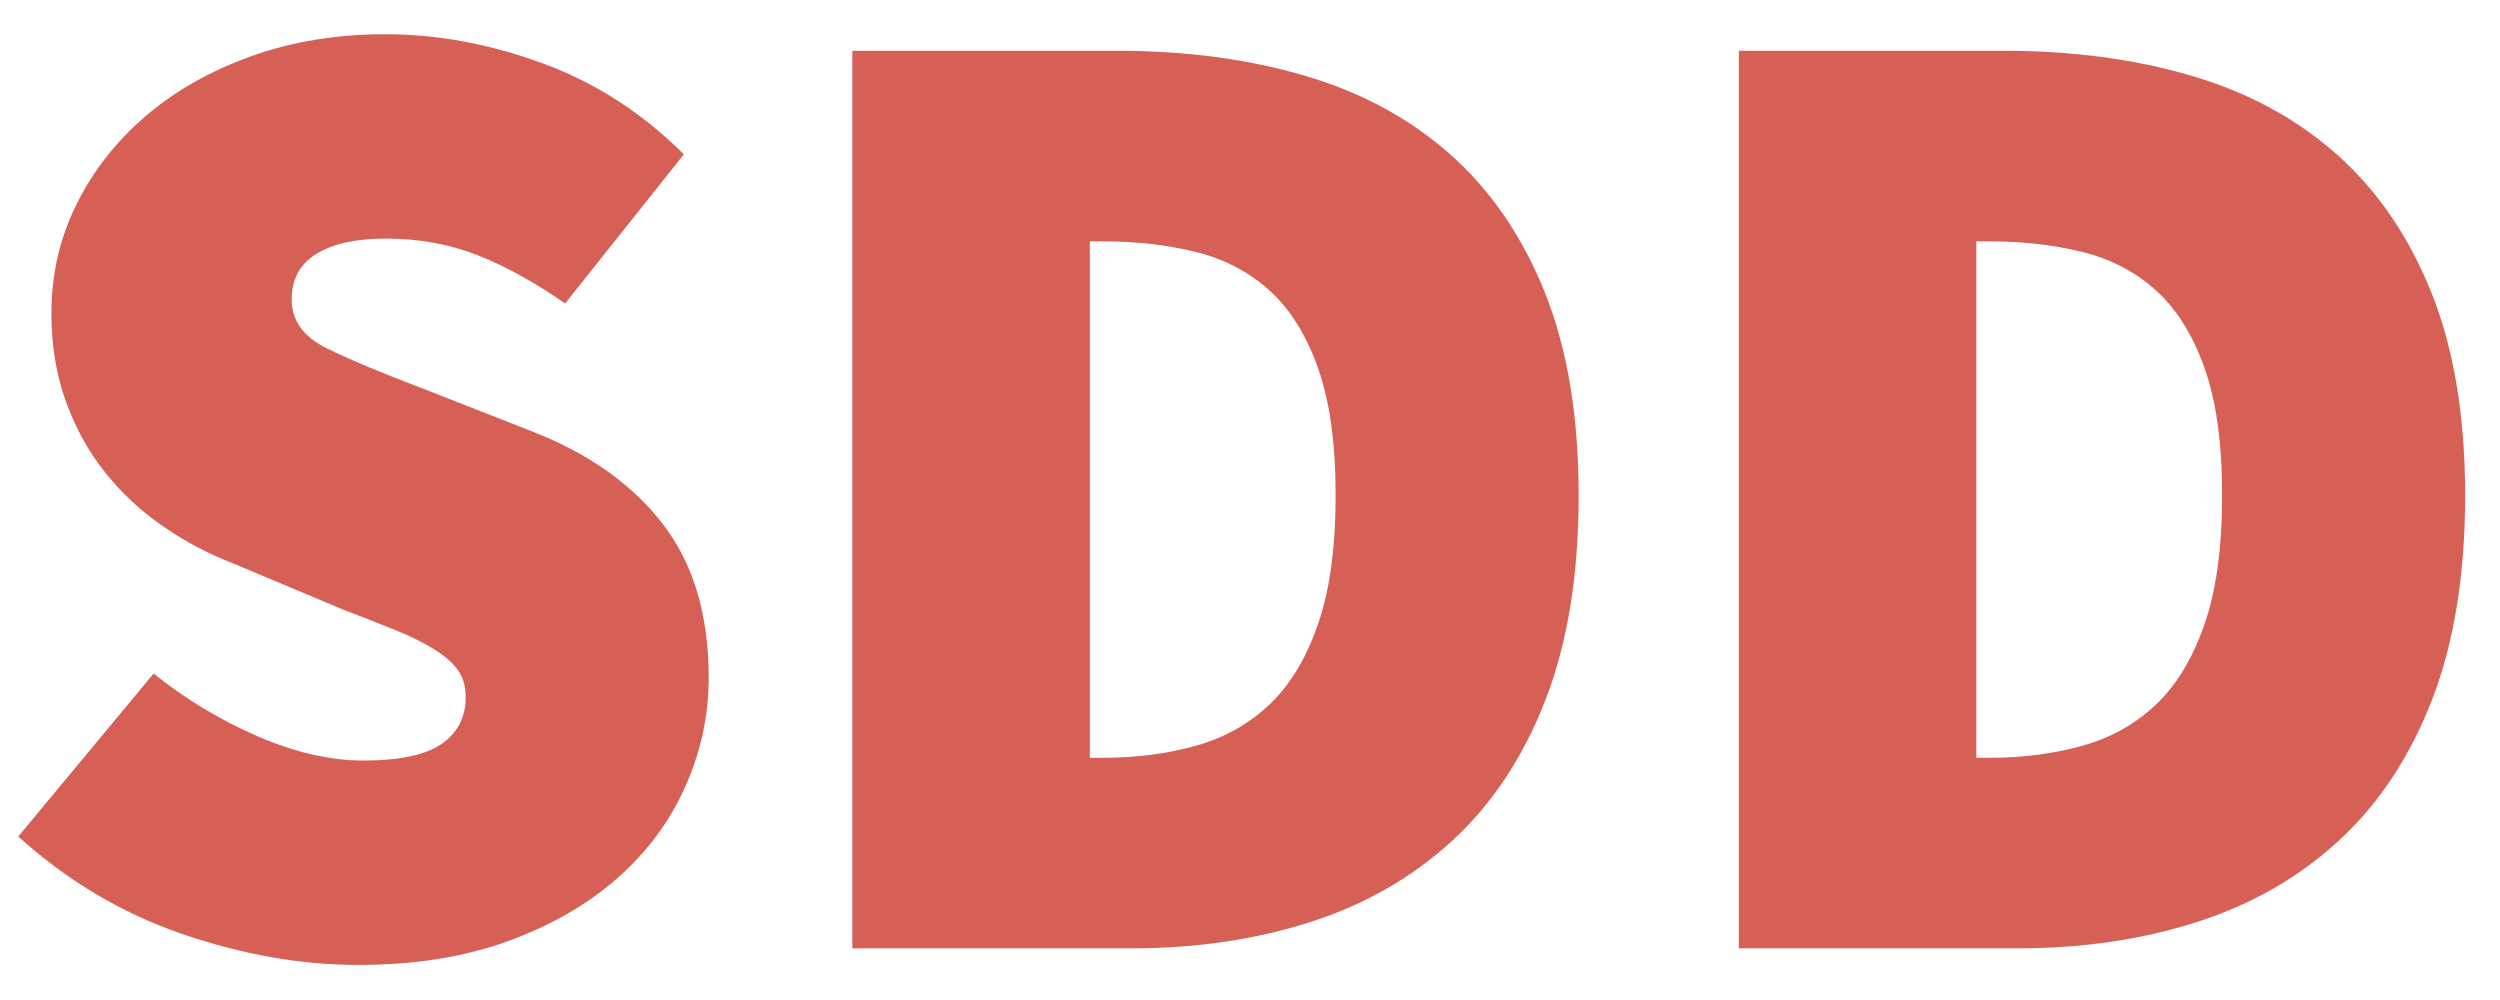
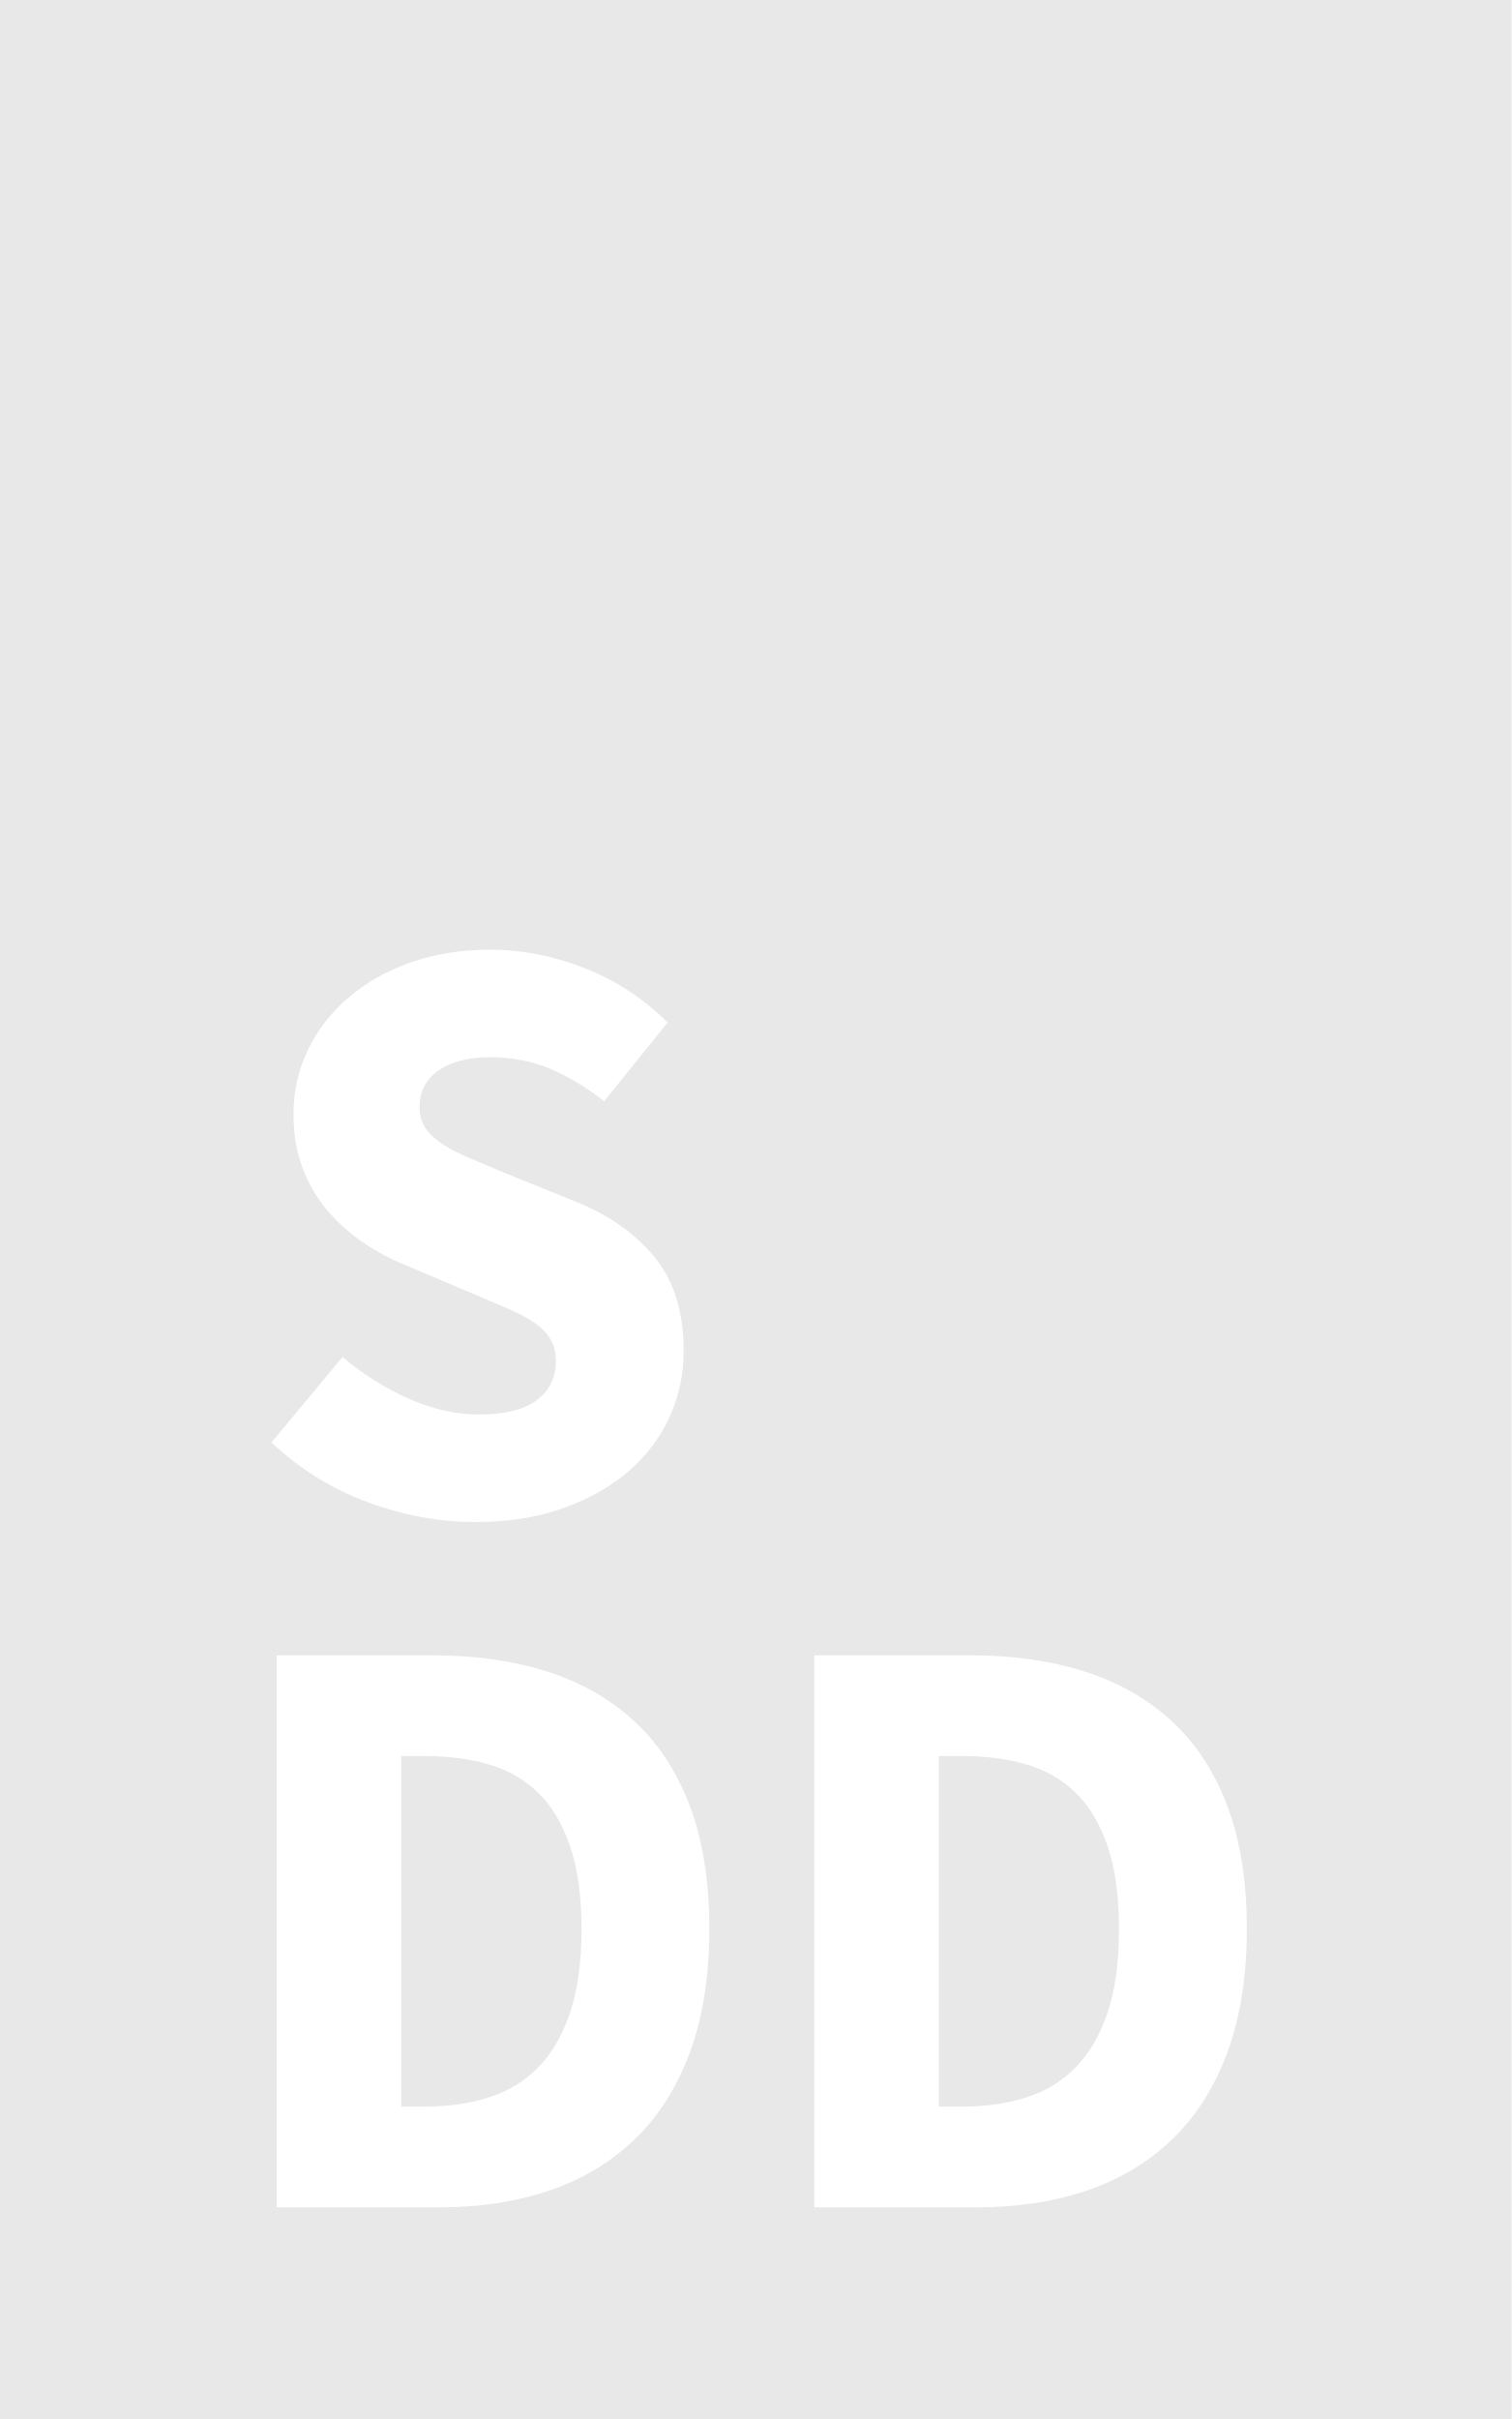
- <svg xmlns="http://www.w3.org/2000/svg" width="100%" height="100%" viewBox="0 0 100 40" version="1.1" xml:space="preserve" style="fill-rule:evenodd;clip-rule:evenodd;stroke-linejoin:round;stroke-miterlimit:1.414;">
-   <path d="M6.144,26.942c1.289,1.031 2.679,1.869 4.17,2.513c1.491,0.645 2.9,0.967 4.226,0.967c1.436,0 2.476,-0.221 3.12,-0.663c0.645,-0.442 0.967,-1.068 0.967,-1.878c0,-0.442 -0.111,-0.81 -0.332,-1.105c-0.22,-0.294 -0.543,-0.57 -0.966,-0.828c-0.424,-0.258 -0.93,-0.506 -1.519,-0.746c-0.589,-0.239 -1.27,-0.506 -2.044,-0.801l-4.474,-1.878c-0.957,-0.368 -1.878,-0.856 -2.761,-1.463c-0.884,-0.608 -1.657,-1.326 -2.32,-2.154c-0.663,-0.829 -1.188,-1.777 -1.574,-2.845c-0.387,-1.068 -0.58,-2.246 -0.58,-3.535c0,-1.547 0.331,-2.992 0.994,-4.336c0.663,-1.344 1.583,-2.522 2.761,-3.535c1.179,-1.013 2.587,-1.813 4.226,-2.403c1.639,-0.589 3.434,-0.883 5.385,-0.883c2.062,0 4.152,0.386 6.269,1.16c2.118,0.773 4.005,1.988 5.662,3.645l-4.75,5.965c-1.215,-0.847 -2.385,-1.491 -3.508,-1.933c-1.123,-0.442 -2.347,-0.663 -3.673,-0.663c-1.178,0 -2.099,0.203 -2.761,0.608c-0.663,0.405 -0.995,1.013 -0.995,1.823c0,0.847 0.47,1.5 1.409,1.96c0.939,0.461 2.237,1.004 3.894,1.63l4.363,1.712c2.247,0.884 3.977,2.117 5.192,3.701c1.216,1.583 1.823,3.627 1.823,6.131c0,1.51 -0.313,2.964 -0.939,4.363c-0.626,1.4 -1.537,2.624 -2.734,3.673c-1.197,1.05 -2.66,1.888 -4.391,2.514c-1.731,0.626 -3.719,0.939 -5.965,0.939c-2.283,0 -4.631,-0.415 -7.043,-1.243c-2.412,-0.829 -4.593,-2.127 -6.545,-3.894l5.413,-6.518Z" style="fill:#d66056;fill-rule:nonzero;" />
-   <path d="M34.092,2.031l10.605,0c2.725,0 5.22,0.332 7.485,0.995c2.264,0.662 4.207,1.712 5.827,3.148c1.62,1.436 2.881,3.277 3.784,5.523c0.902,2.247 1.353,4.953 1.353,8.12c0,3.167 -0.442,5.892 -1.326,8.175c-0.884,2.283 -2.126,4.161 -3.728,5.634c-1.602,1.472 -3.498,2.559 -5.689,3.258c-2.191,0.7 -4.576,1.05 -7.153,1.05l-11.158,0l0,-35.903ZM44.145,30.311c1.289,0 2.504,-0.156 3.646,-0.469c1.141,-0.313 2.126,-0.856 2.955,-1.629c0.828,-0.774 1.482,-1.842 1.96,-3.204c0.479,-1.362 0.719,-3.093 0.719,-5.192c0,-2.099 -0.24,-3.811 -0.719,-5.137c-0.478,-1.325 -1.132,-2.357 -1.96,-3.093c-0.829,-0.736 -1.814,-1.243 -2.955,-1.519c-1.142,-0.276 -2.357,-0.414 -3.646,-0.414l-0.552,0l0,20.657l0.552,0Z" style="fill:#d66056;fill-rule:nonzero;" />
-   <path d="M69.553,2.031l10.605,0c2.725,0 5.22,0.332 7.484,0.995c2.265,0.662 4.207,1.712 5.827,3.148c1.621,1.436 2.882,3.277 3.784,5.523c0.902,2.247 1.353,4.953 1.353,8.12c0,3.167 -0.442,5.892 -1.325,8.175c-0.884,2.283 -2.127,4.161 -3.729,5.634c-1.601,1.472 -3.498,2.559 -5.689,3.258c-2.191,0.7 -4.575,1.05 -7.153,1.05l-11.157,0l0,-35.903ZM79.606,30.311c1.288,0 2.504,-0.156 3.645,-0.469c1.142,-0.313 2.127,-0.856 2.955,-1.629c0.829,-0.774 1.482,-1.842 1.961,-3.204c0.479,-1.362 0.718,-3.093 0.718,-5.192c0,-2.099 -0.239,-3.811 -0.718,-5.137c-0.479,-1.325 -1.132,-2.357 -1.961,-3.093c-0.828,-0.736 -1.813,-1.243 -2.955,-1.519c-1.141,-0.276 -2.357,-0.414 -3.645,-0.414l-0.553,0l0,20.657l0.553,0Z" style="fill:#d66056;fill-rule:nonzero;" />
+ <svg xmlns="http://www.w3.org/2000/svg" width="50px" height="80px" viewBox="0 0 50 80" version="1.1">
+   <defs />
+   <g id="Page-1" stroke="none" stroke-width="1" fill="none" fill-rule="evenodd">
+     <g id="logotype" fill="#E8E8E8">
+       <path d="M0,0 L50,0 L50,80 L0,80 L0,0 Z M11.332,44.876 C11.985,45.436 12.709,45.893 13.502,46.248 C14.295,46.603 15.075,46.78 15.84,46.78 C16.699,46.78 17.338,46.621 17.758,46.304 C18.178,45.987 18.388,45.557 18.388,45.016 C18.388,44.736 18.327,44.493 18.206,44.288 C18.085,44.083 17.907,43.901 17.674,43.742 C17.441,43.583 17.161,43.434 16.834,43.294 C16.507,43.154 16.148,43 15.756,42.832 L13.376,41.824 C12.909,41.637 12.457,41.395 12.018,41.096 C11.579,40.797 11.187,40.447 10.842,40.046 C10.497,39.645 10.221,39.178 10.016,38.646 C9.811,38.114 9.708,37.512 9.708,36.84 C9.708,36.093 9.867,35.389 10.184,34.726 C10.501,34.063 10.949,33.485 11.528,32.99 C12.107,32.495 12.793,32.108 13.586,31.828 C14.379,31.548 15.252,31.408 16.204,31.408 C17.268,31.408 18.318,31.613 19.354,32.024 C20.39,32.435 21.3,33.032 22.084,33.816 L19.984,36.42 C19.387,35.953 18.789,35.594 18.192,35.342 C17.595,35.09 16.932,34.964 16.204,34.964 C15.495,34.964 14.93,35.109 14.51,35.398 C14.09,35.687 13.88,36.093 13.88,36.616 C13.88,36.896 13.95,37.134 14.09,37.33 C14.23,37.526 14.426,37.703 14.678,37.862 C14.93,38.021 15.224,38.17 15.56,38.31 C15.896,38.45 16.26,38.604 16.652,38.772 L19.004,39.724 C20.124,40.172 21.006,40.788 21.65,41.572 C22.294,42.356 22.616,43.392 22.616,44.68 C22.616,45.445 22.462,46.169 22.154,46.85 C21.846,47.531 21.398,48.129 20.81,48.642 C20.222,49.155 19.499,49.566 18.64,49.874 C17.781,50.182 16.811,50.336 15.728,50.336 C14.533,50.336 13.343,50.117 12.158,49.678 C10.973,49.239 9.913,48.581 8.98,47.704 L11.332,44.876 Z M9.156,54.744 L14.308,54.744 C15.708,54.744 16.968,54.921 18.088,55.276 C19.208,55.631 20.169,56.177 20.972,56.914 C21.775,57.651 22.391,58.589 22.82,59.728 C23.249,60.867 23.464,62.22 23.464,63.788 C23.464,65.356 23.249,66.719 22.82,67.876 C22.391,69.033 21.784,69.99 21,70.746 C20.216,71.502 19.278,72.067 18.186,72.44 C17.094,72.813 15.876,73 14.532,73 L9.156,73 L9.156,54.744 Z M26.936,54.744 L32.088,54.744 C33.488,54.744 34.748,54.921 35.868,55.276 C36.988,55.631 37.949,56.177 38.752,56.914 C39.555,57.651 40.171,58.589 40.6,59.728 C41.029,60.867 41.244,62.22 41.244,63.788 C41.244,65.356 41.029,66.719 40.6,67.876 C40.171,69.033 39.564,69.99 38.78,70.746 C37.996,71.502 37.058,72.067 35.966,72.44 C34.874,72.813 33.656,73 32.312,73 L26.936,73 L26.936,54.744 Z M14.056,69.668 C14.84,69.668 15.549,69.565 16.184,69.36 C16.819,69.155 17.36,68.823 17.808,68.366 C18.256,67.909 18.606,67.307 18.858,66.56 C19.11,65.813 19.236,64.889 19.236,63.788 C19.236,62.705 19.11,61.795 18.858,61.058 C18.606,60.321 18.256,59.733 17.808,59.294 C17.36,58.855 16.819,58.543 16.184,58.356 C15.549,58.169 14.84,58.076 14.056,58.076 L13.272,58.076 L13.272,69.668 L14.056,69.668 Z M31.836,69.668 C32.62,69.668 33.329,69.565 33.964,69.36 C34.599,69.155 35.14,68.823 35.588,68.366 C36.036,67.909 36.386,67.307 36.638,66.56 C36.89,65.813 37.016,64.889 37.016,63.788 C37.016,62.705 36.89,61.795 36.638,61.058 C36.386,60.321 36.036,59.733 35.588,59.294 C35.14,58.855 34.599,58.543 33.964,58.356 C33.329,58.169 32.62,58.076 31.836,58.076 L31.052,58.076 L31.052,69.668 L31.836,69.668 Z" />
+     </g>
+   </g>
</svg>
